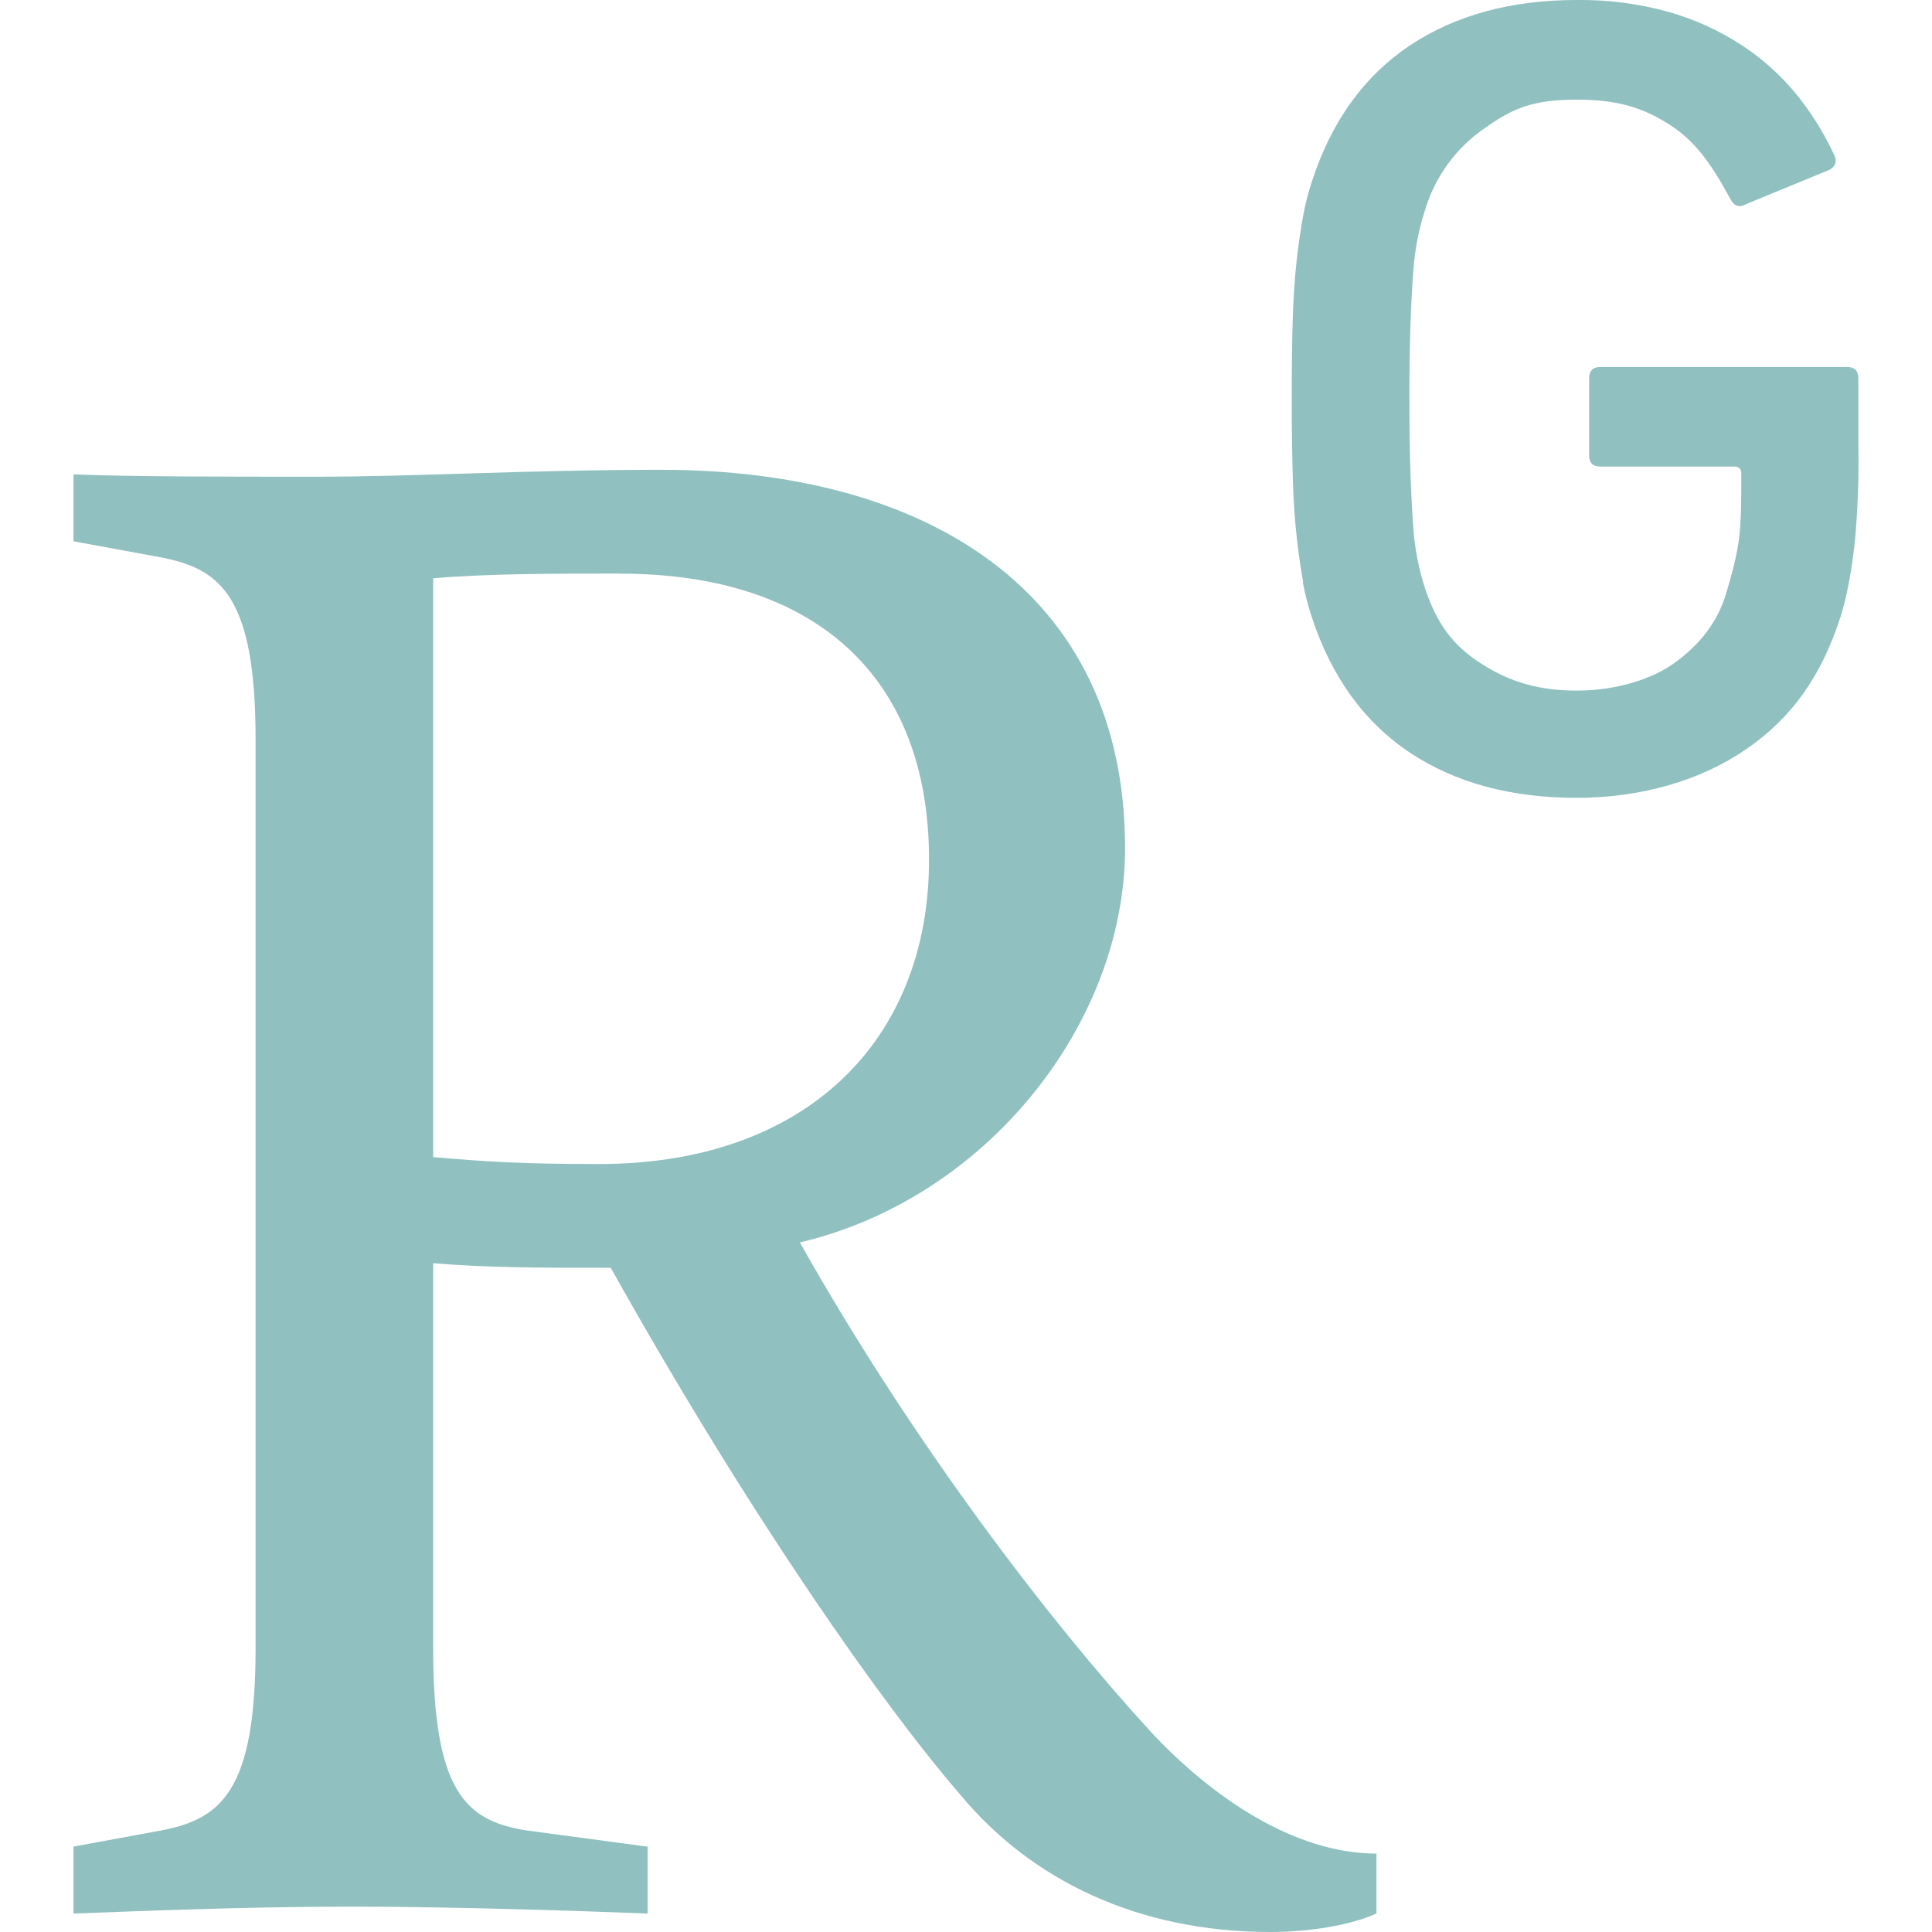
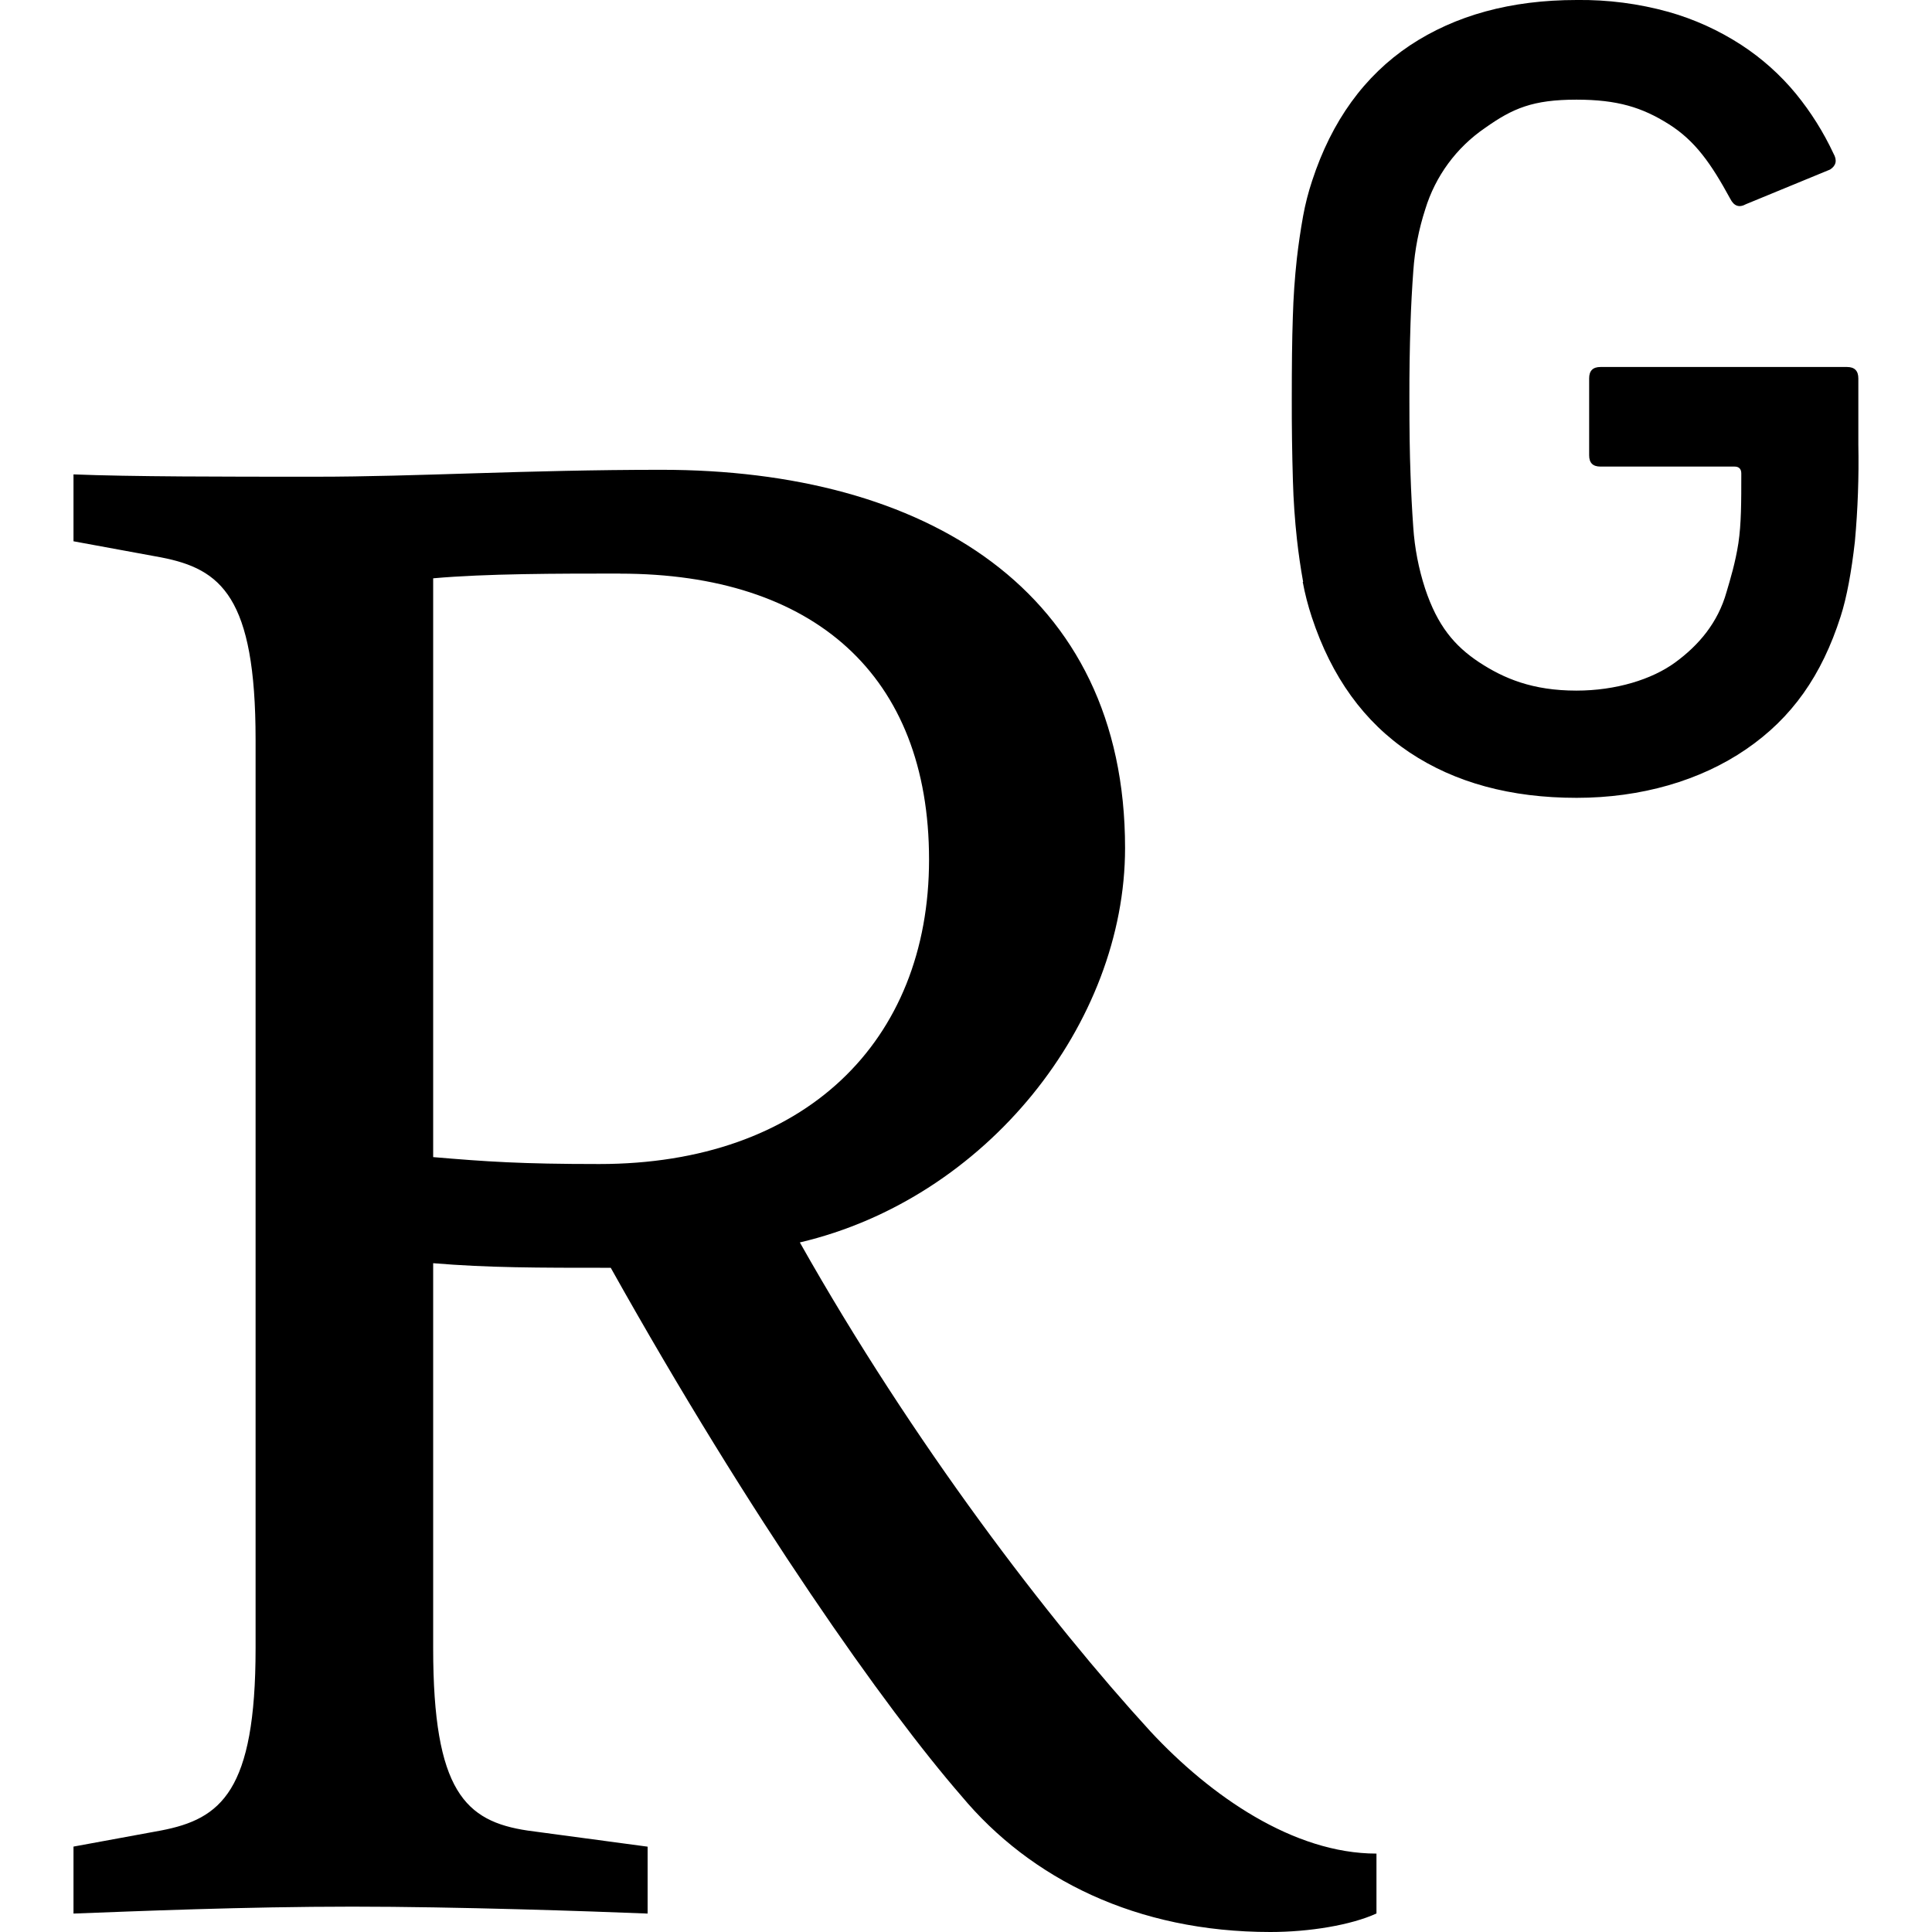
- <svg xmlns="http://www.w3.org/2000/svg" fill="#90c0c0" role="img" viewBox="0 0 24 24">
+ <svg xmlns="http://www.w3.org/2000/svg" fill="#000000" role="img" viewBox="0 0 24 24">
  <path d="M19.586 0c-.818 0-1.508.19-2.073.565-.563.377-.97.936-1.213 1.68a3.193 3.193 0 0 0-.112.437 8.365 8.365 0 0 0-.078.53 9 9 0 0 0-.05.727c-.01.282-.013.621-.013 1.016a31.121 31.123 0 0 0 .014 1.017 9 9 0 0 0 .05.727 7.946 7.946 0 0 0 .077.53h-.005a3.334 3.334 0 0 0 .113.438c.245.743.65 1.303 1.214 1.68.565.376 1.256.564 2.075.564.8 0 1.536-.213 2.105-.603.57-.39.94-.916 1.175-1.65.076-.235.135-.558.177-.93a10.9 10.9 0 0 0 .043-1.207v-.82c0-.095-.047-.142-.14-.142h-3.064c-.094 0-.14.047-.14.141v.956c0 .094.046.14.14.14h1.666c.056 0 .084.03.084.086 0 .36 0 .62-.036.865-.038.244-.1.447-.147.606-.108.385-.348.664-.638.876-.29.212-.738.35-1.227.35-.545 0-.901-.15-1.21-.353-.306-.203-.517-.454-.67-.915a3.136 3.136 0 0 1-.147-.762 17.366 17.367 0 0 1-.034-.656c-.01-.26-.014-.572-.014-.939a26.401 26.403 0 0 1 .014-.938 15.821 15.822 0 0 1 .035-.656 3.19 3.19 0 0 1 .148-.76 1.89 1.89 0 0 1 .742-1.01c.344-.244.593-.352 1.137-.352.508 0 .815.096 1.144.303.33.207.528.492.764.925.047.094.111.118.198.07l1.044-.43c.075-.048.09-.115.042-.199a3.549 3.549 0 0 0-.466-.742 3 3 0 0 0-.679-.607 3.313 3.313 0 0 0-.903-.41A4.068 4.068 0 0 0 19.586 0zM8.217 5.836c-1.69 0-3.036.086-4.297.086-1.146 0-2.291 0-3.007-.029v.831l1.088.2c.744.144 1.174.488 1.174 2.264v11.288c0 1.777-.43 2.12-1.174 2.263l-1.088.2v.832c.773-.029 2.12-.086 3.465-.086 1.29 0 2.951.057 3.667.086v-.831l-1.49-.2c-.773-.115-1.174-.487-1.174-2.264v-4.784c.688.057 1.29.057 2.206.057 1.748 3.123 3.41 5.472 4.355 6.56.86 1.032 2.177 1.691 3.839 1.691.487 0 1.003-.086 1.318-.23v-.744c-1.031 0-2.063-.716-2.808-1.518-1.26-1.376-2.95-3.582-4.355-6.074 2.32-.545 4.04-2.722 4.04-4.9 0-3.208-2.492-4.698-5.758-4.698zm-.515 1.29c2.406 0 3.839 1.26 3.839 3.552 0 2.263-1.547 3.782-4.097 3.782-.974 0-1.404-.03-2.063-.086v-7.19c.66-.059 1.547-.059 2.32-.059z" />
</svg>
